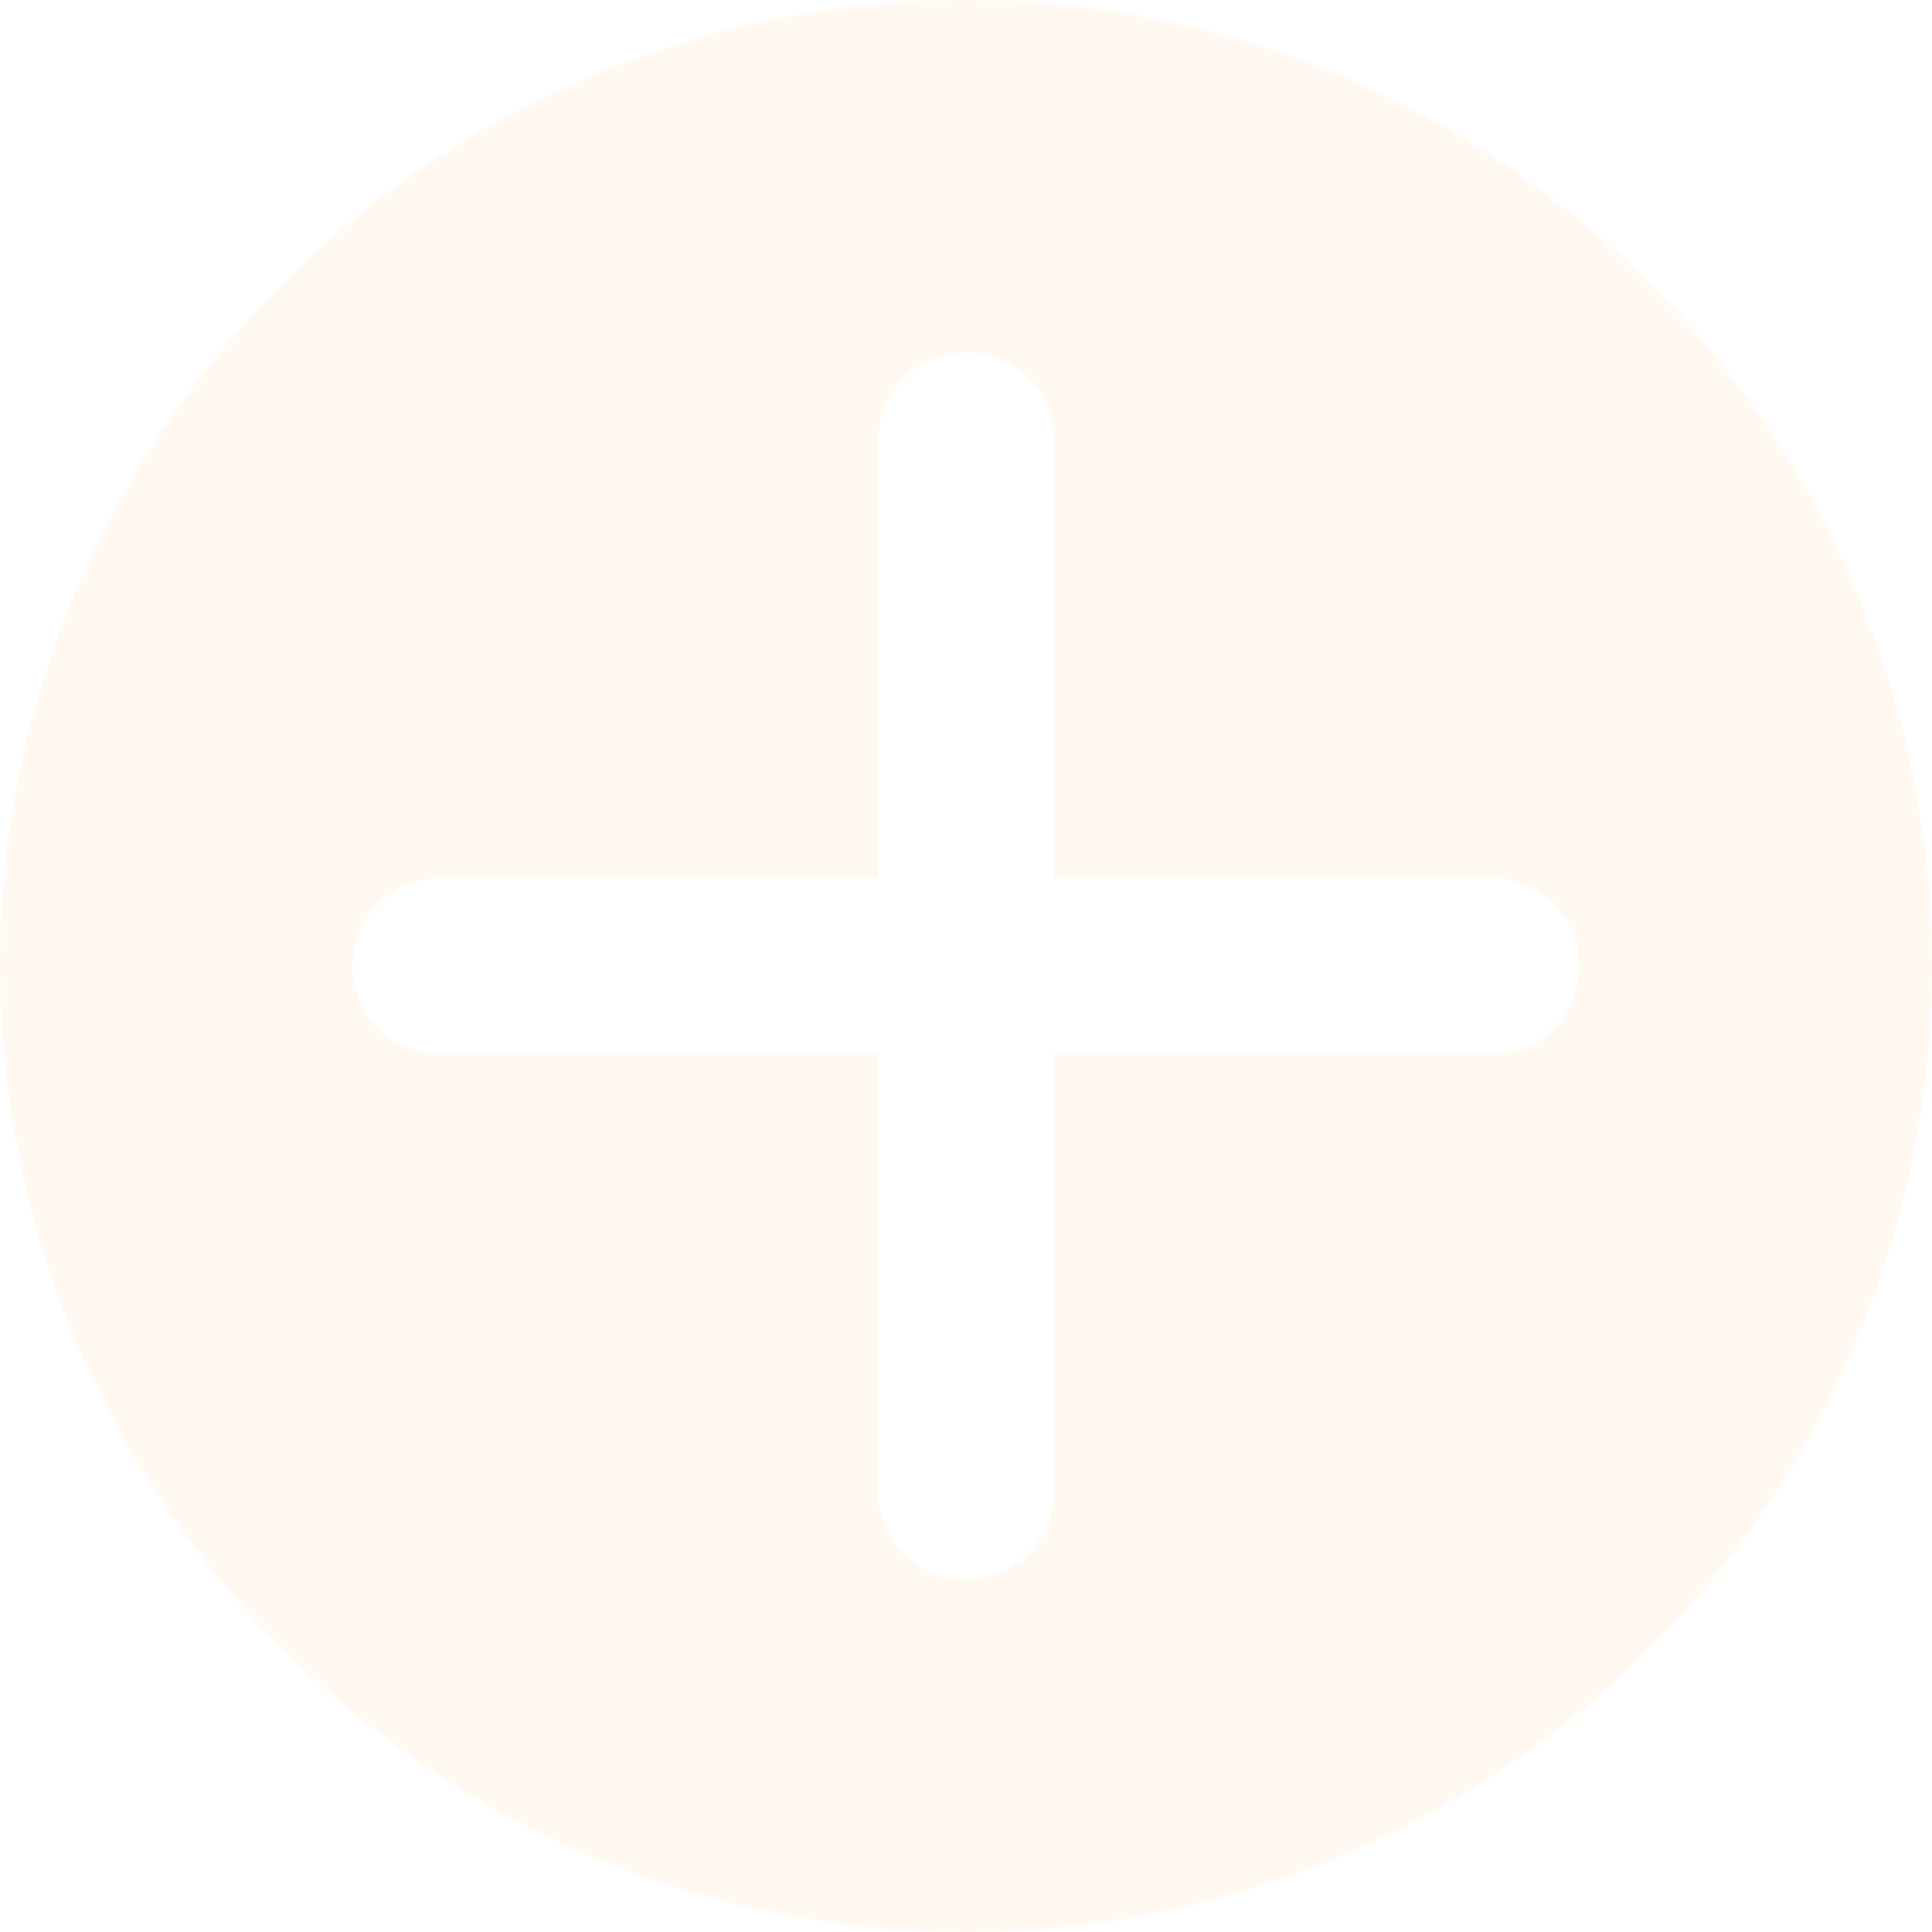
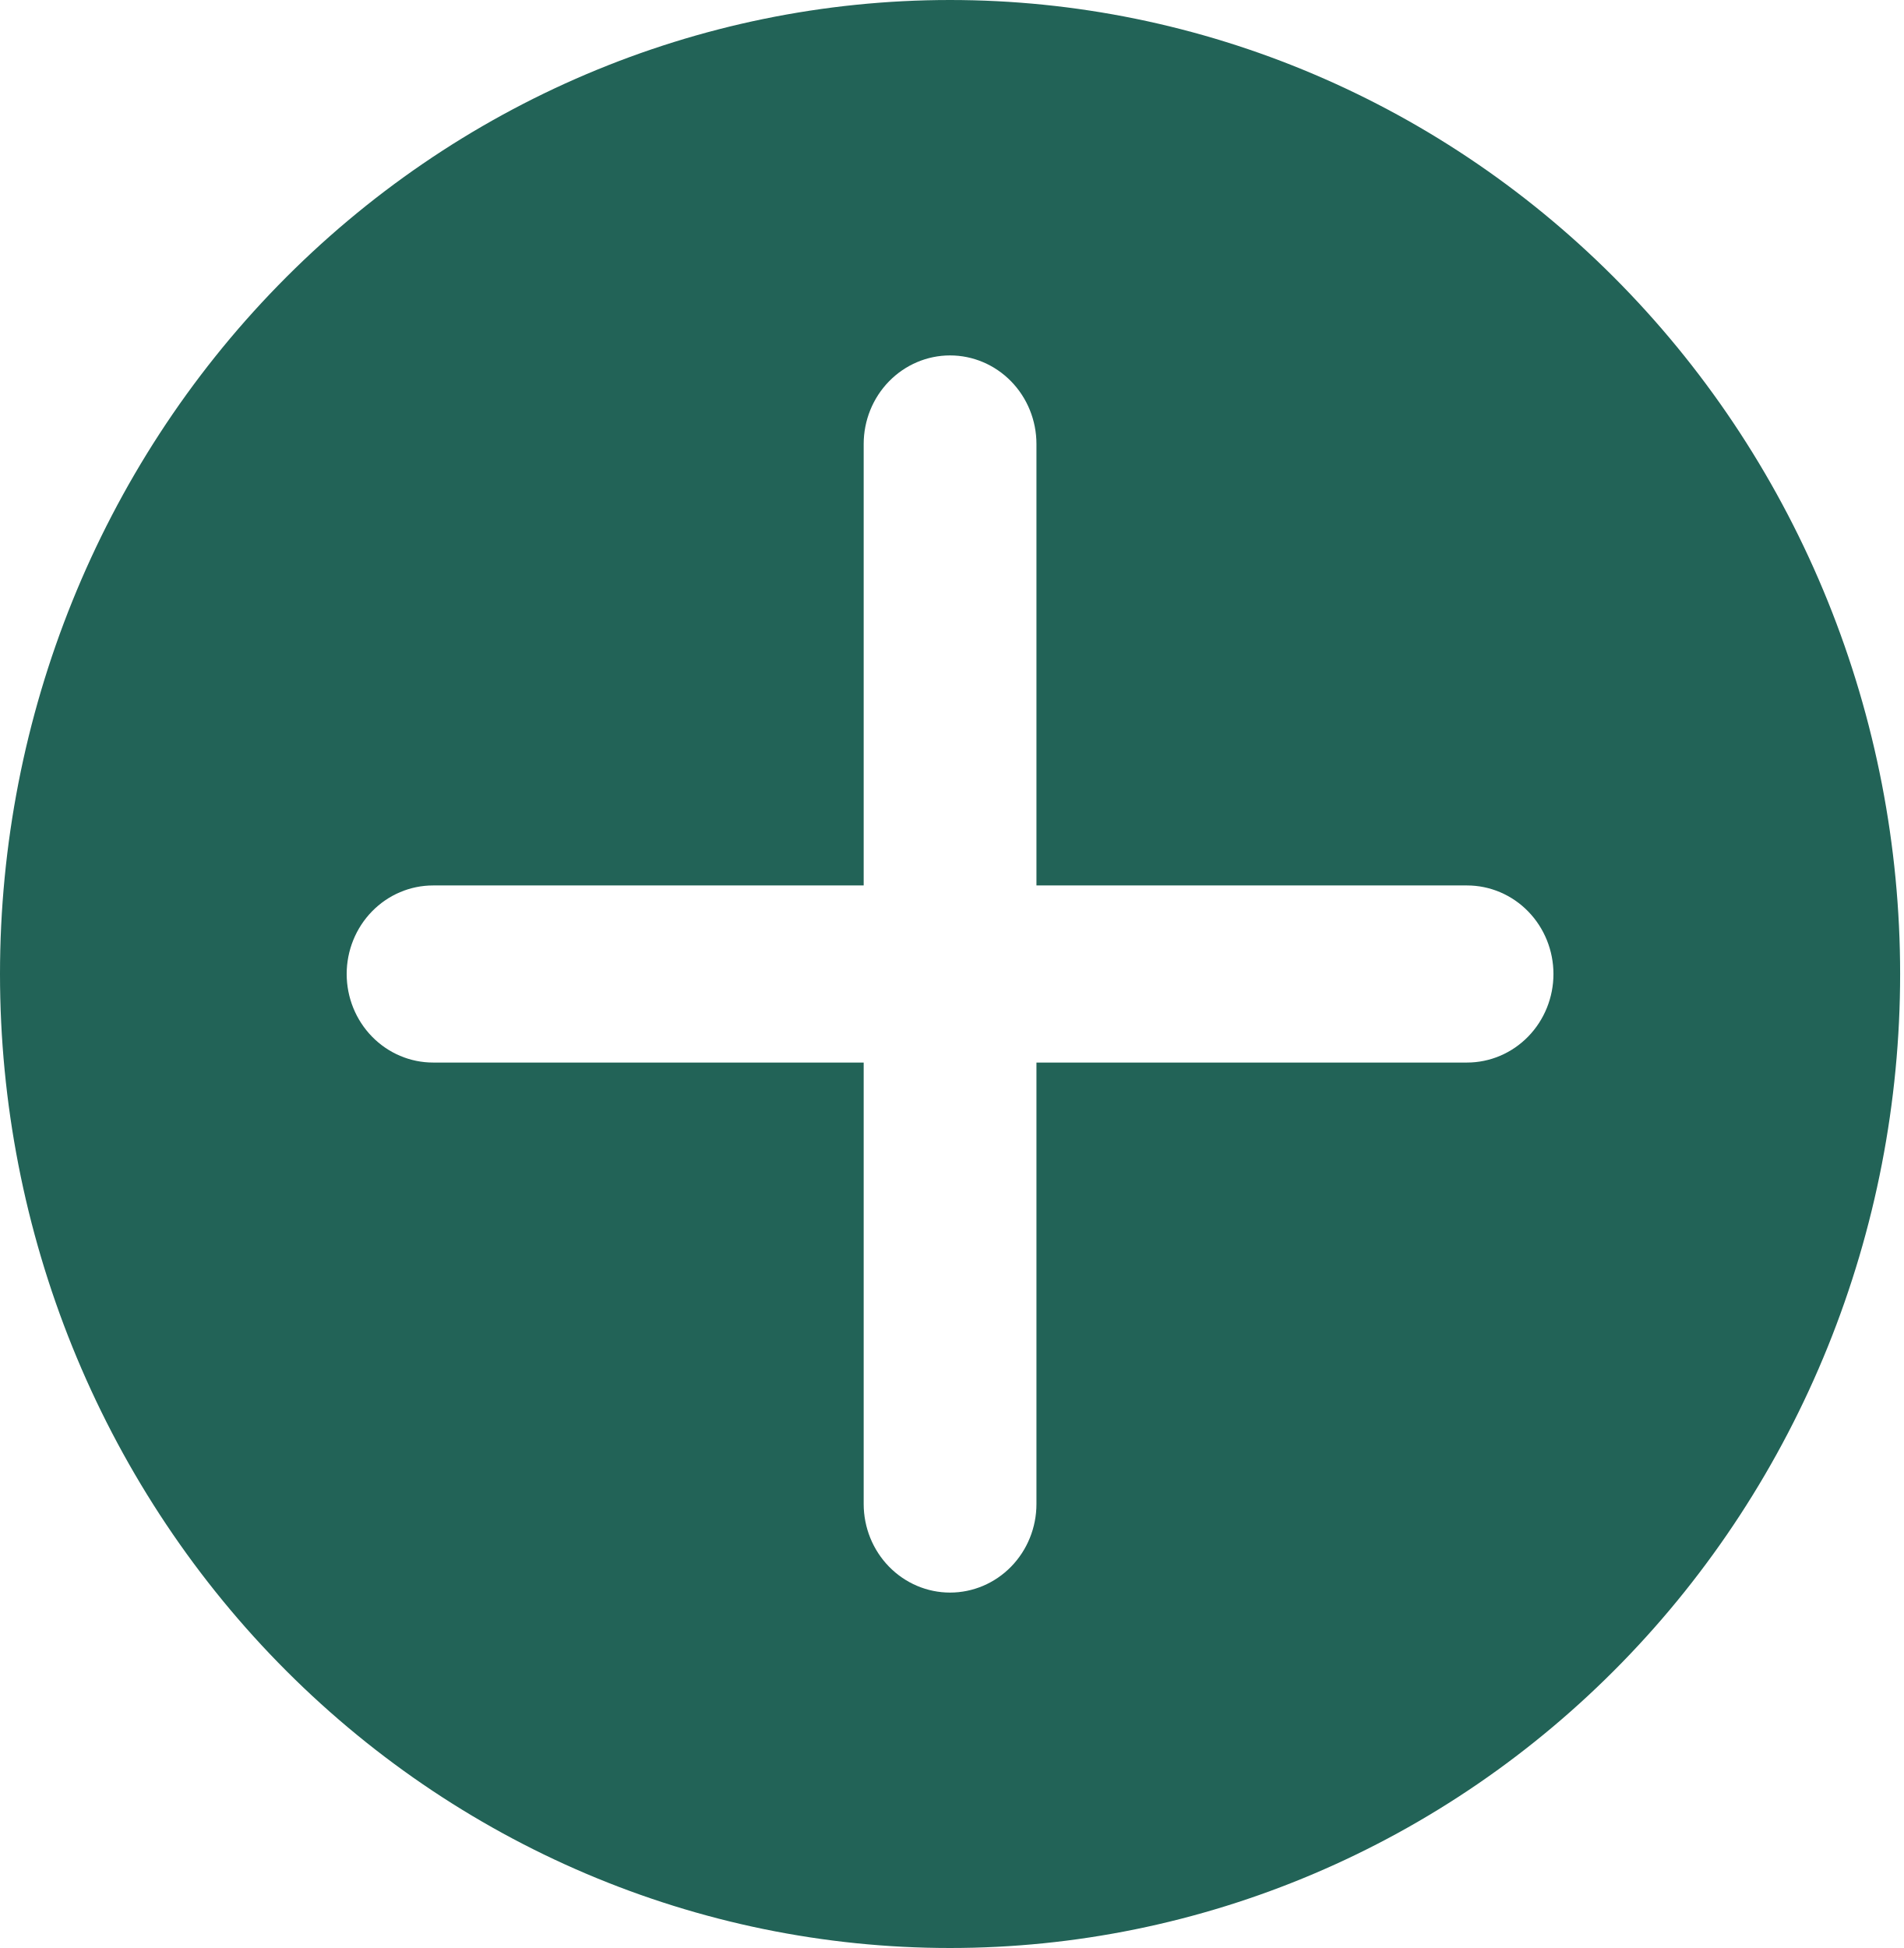
- <svg xmlns="http://www.w3.org/2000/svg" width="22" height="22" viewBox="0 0 22 22" fill="none">
-   <path fill-rule="evenodd" clip-rule="evenodd" d="M11 22C12.444 22 13.875 21.715 15.21 21.163C16.544 20.61 17.757 19.8 18.778 18.778C19.8 17.757 20.61 16.544 21.163 15.21C21.715 13.875 22 12.444 22 11C22 9.555 21.715 8.125 21.163 6.79C20.61 5.456 19.8 4.243 18.778 3.222C17.757 2.2 16.544 1.39 15.21 0.837C13.875 0.285 12.444 -2.15253e-08 11 0C8.083 4.34724e-08 5.285 1.159 3.222 3.222C1.159 5.285 0 8.083 0 11C0 13.917 1.159 16.715 3.222 18.778C5.285 20.841 8.083 22 11 22ZM11 4.014C11.265 4.014 11.52 4.119 11.707 4.307C11.895 4.494 12 4.749 12 5.014V10H16.986C17.251 10 17.506 10.105 17.693 10.293C17.881 10.48 17.986 10.735 17.986 11C17.986 11.265 17.881 11.52 17.693 11.707C17.506 11.895 17.251 12 16.986 12H12V16.986C12 17.251 11.895 17.506 11.707 17.693C11.52 17.881 11.265 17.986 11 17.986C10.735 17.986 10.48 17.881 10.293 17.693C10.105 17.506 10 17.251 10 16.986V12H5.014C4.749 12 4.494 11.895 4.307 11.707C4.119 11.52 4.014 11.265 4.014 11C4.014 10.735 4.119 10.48 4.307 10.293C4.494 10.105 4.749 10 5.014 10H10V5.014C10 4.749 10.105 4.494 10.293 4.307C10.48 4.119 10.735 4.014 11 4.014Z" fill="#FFF9F1" />
+ <svg xmlns="http://www.w3.org/2000/svg" width="43" height="44" viewBox="0 0 43 44" fill="none">
+   <path fill-rule="evenodd" clip-rule="evenodd" d="M21.463 44C24.282 44 27.073 43.431 29.677 42.325C32.281 41.22 34.647 39.599 36.64 37.556C38.633 35.514 40.214 33.088 41.293 30.419C42.372 27.75 42.927 24.889 42.927 22C42.927 19.111 42.372 16.25 41.293 13.581C40.214 10.912 38.633 8.487 36.64 6.444C34.647 4.401 32.281 2.78 29.677 1.675C27.073 0.569 24.282 -4.30507e-08 21.463 0C15.771 8.69447e-08 10.312 2.318 6.286 6.444C2.261 10.569 0 16.165 0 22C0 27.835 2.261 33.431 6.286 37.556C10.312 41.682 15.771 44 21.463 44ZM21.463 8.028C21.981 8.028 22.477 8.239 22.843 8.614C23.209 8.989 23.415 9.498 23.415 10.028V20H33.143C33.661 20 34.157 20.211 34.523 20.586C34.889 20.961 35.095 21.47 35.095 22C35.095 22.53 34.889 23.039 34.523 23.414C34.157 23.789 33.661 24 33.143 24H23.415V33.972C23.415 34.502 23.209 35.011 22.843 35.386C22.477 35.761 21.981 35.972 21.463 35.972C20.946 35.972 20.45 35.761 20.084 35.386C19.718 35.011 19.512 34.502 19.512 33.972V24H9.783C9.266 24 8.77 23.789 8.404 23.414C8.038 23.039 7.832 22.53 7.832 22C7.832 21.47 8.038 20.961 8.404 20.586C8.77 20.211 9.266 20 9.783 20H19.512V10.028C19.512 9.498 19.718 8.989 20.084 8.614C20.45 8.239 20.946 8.028 21.463 8.028Z" fill="#226357" />
</svg>
